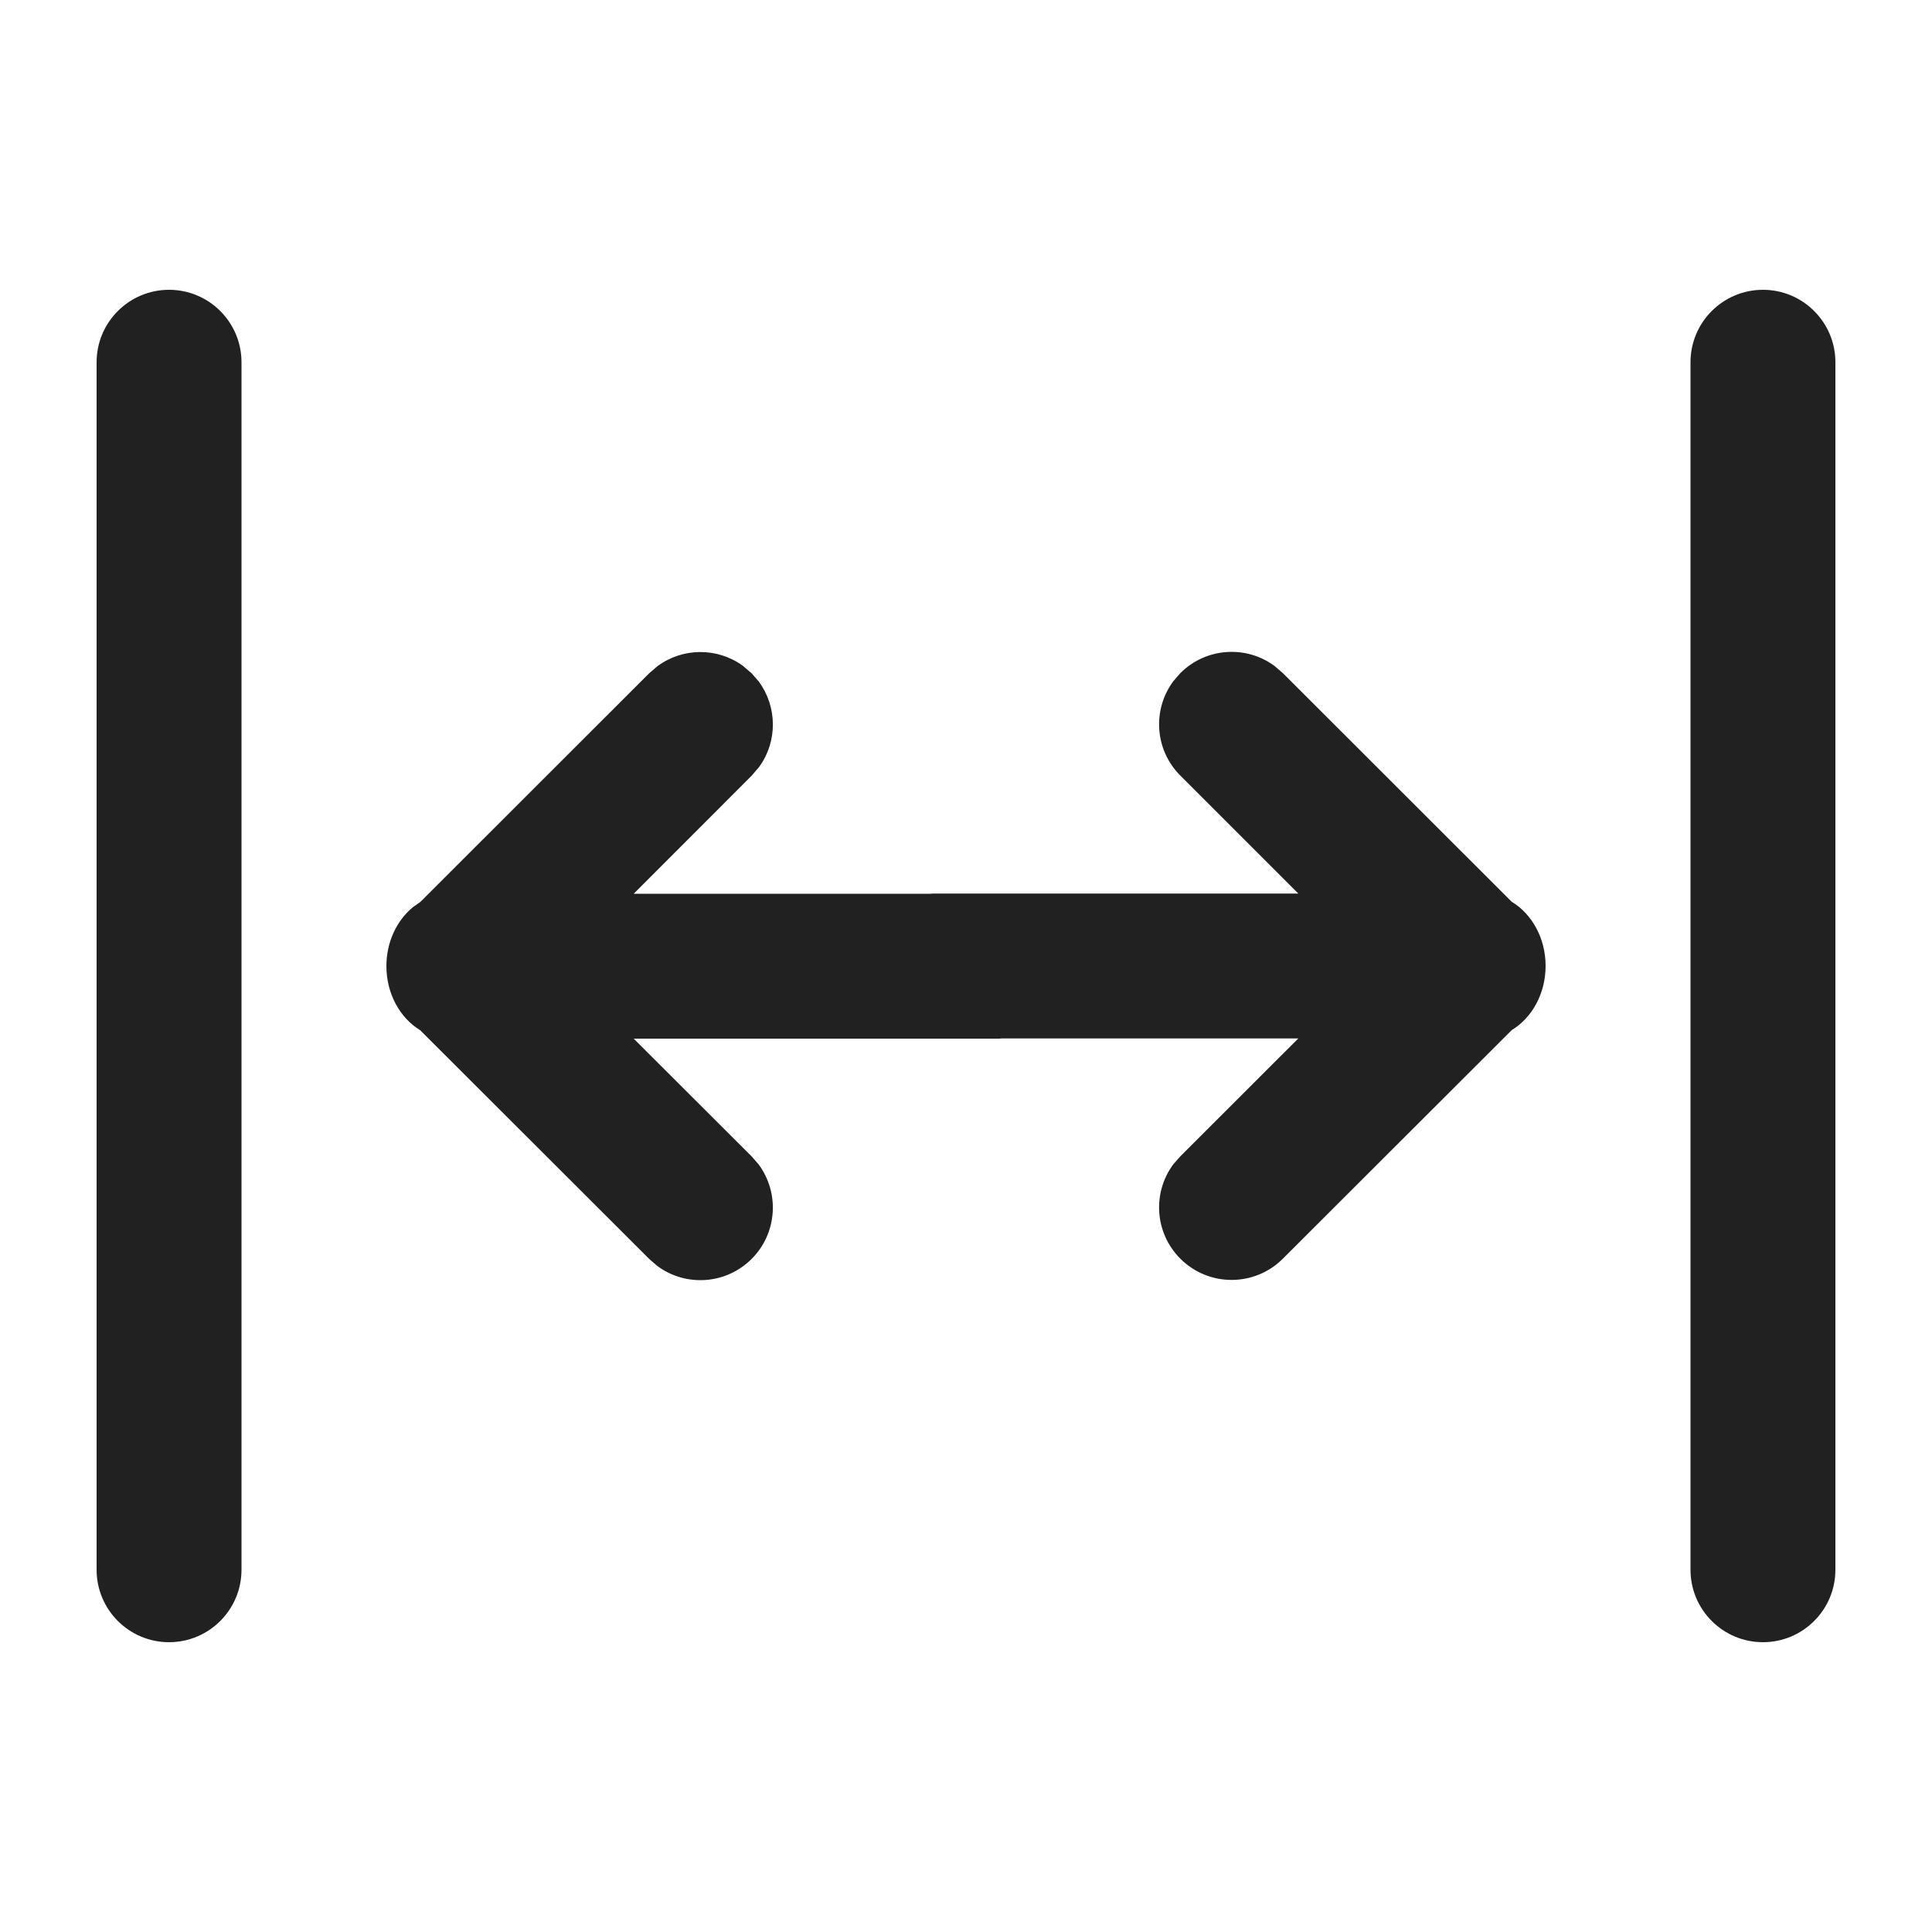
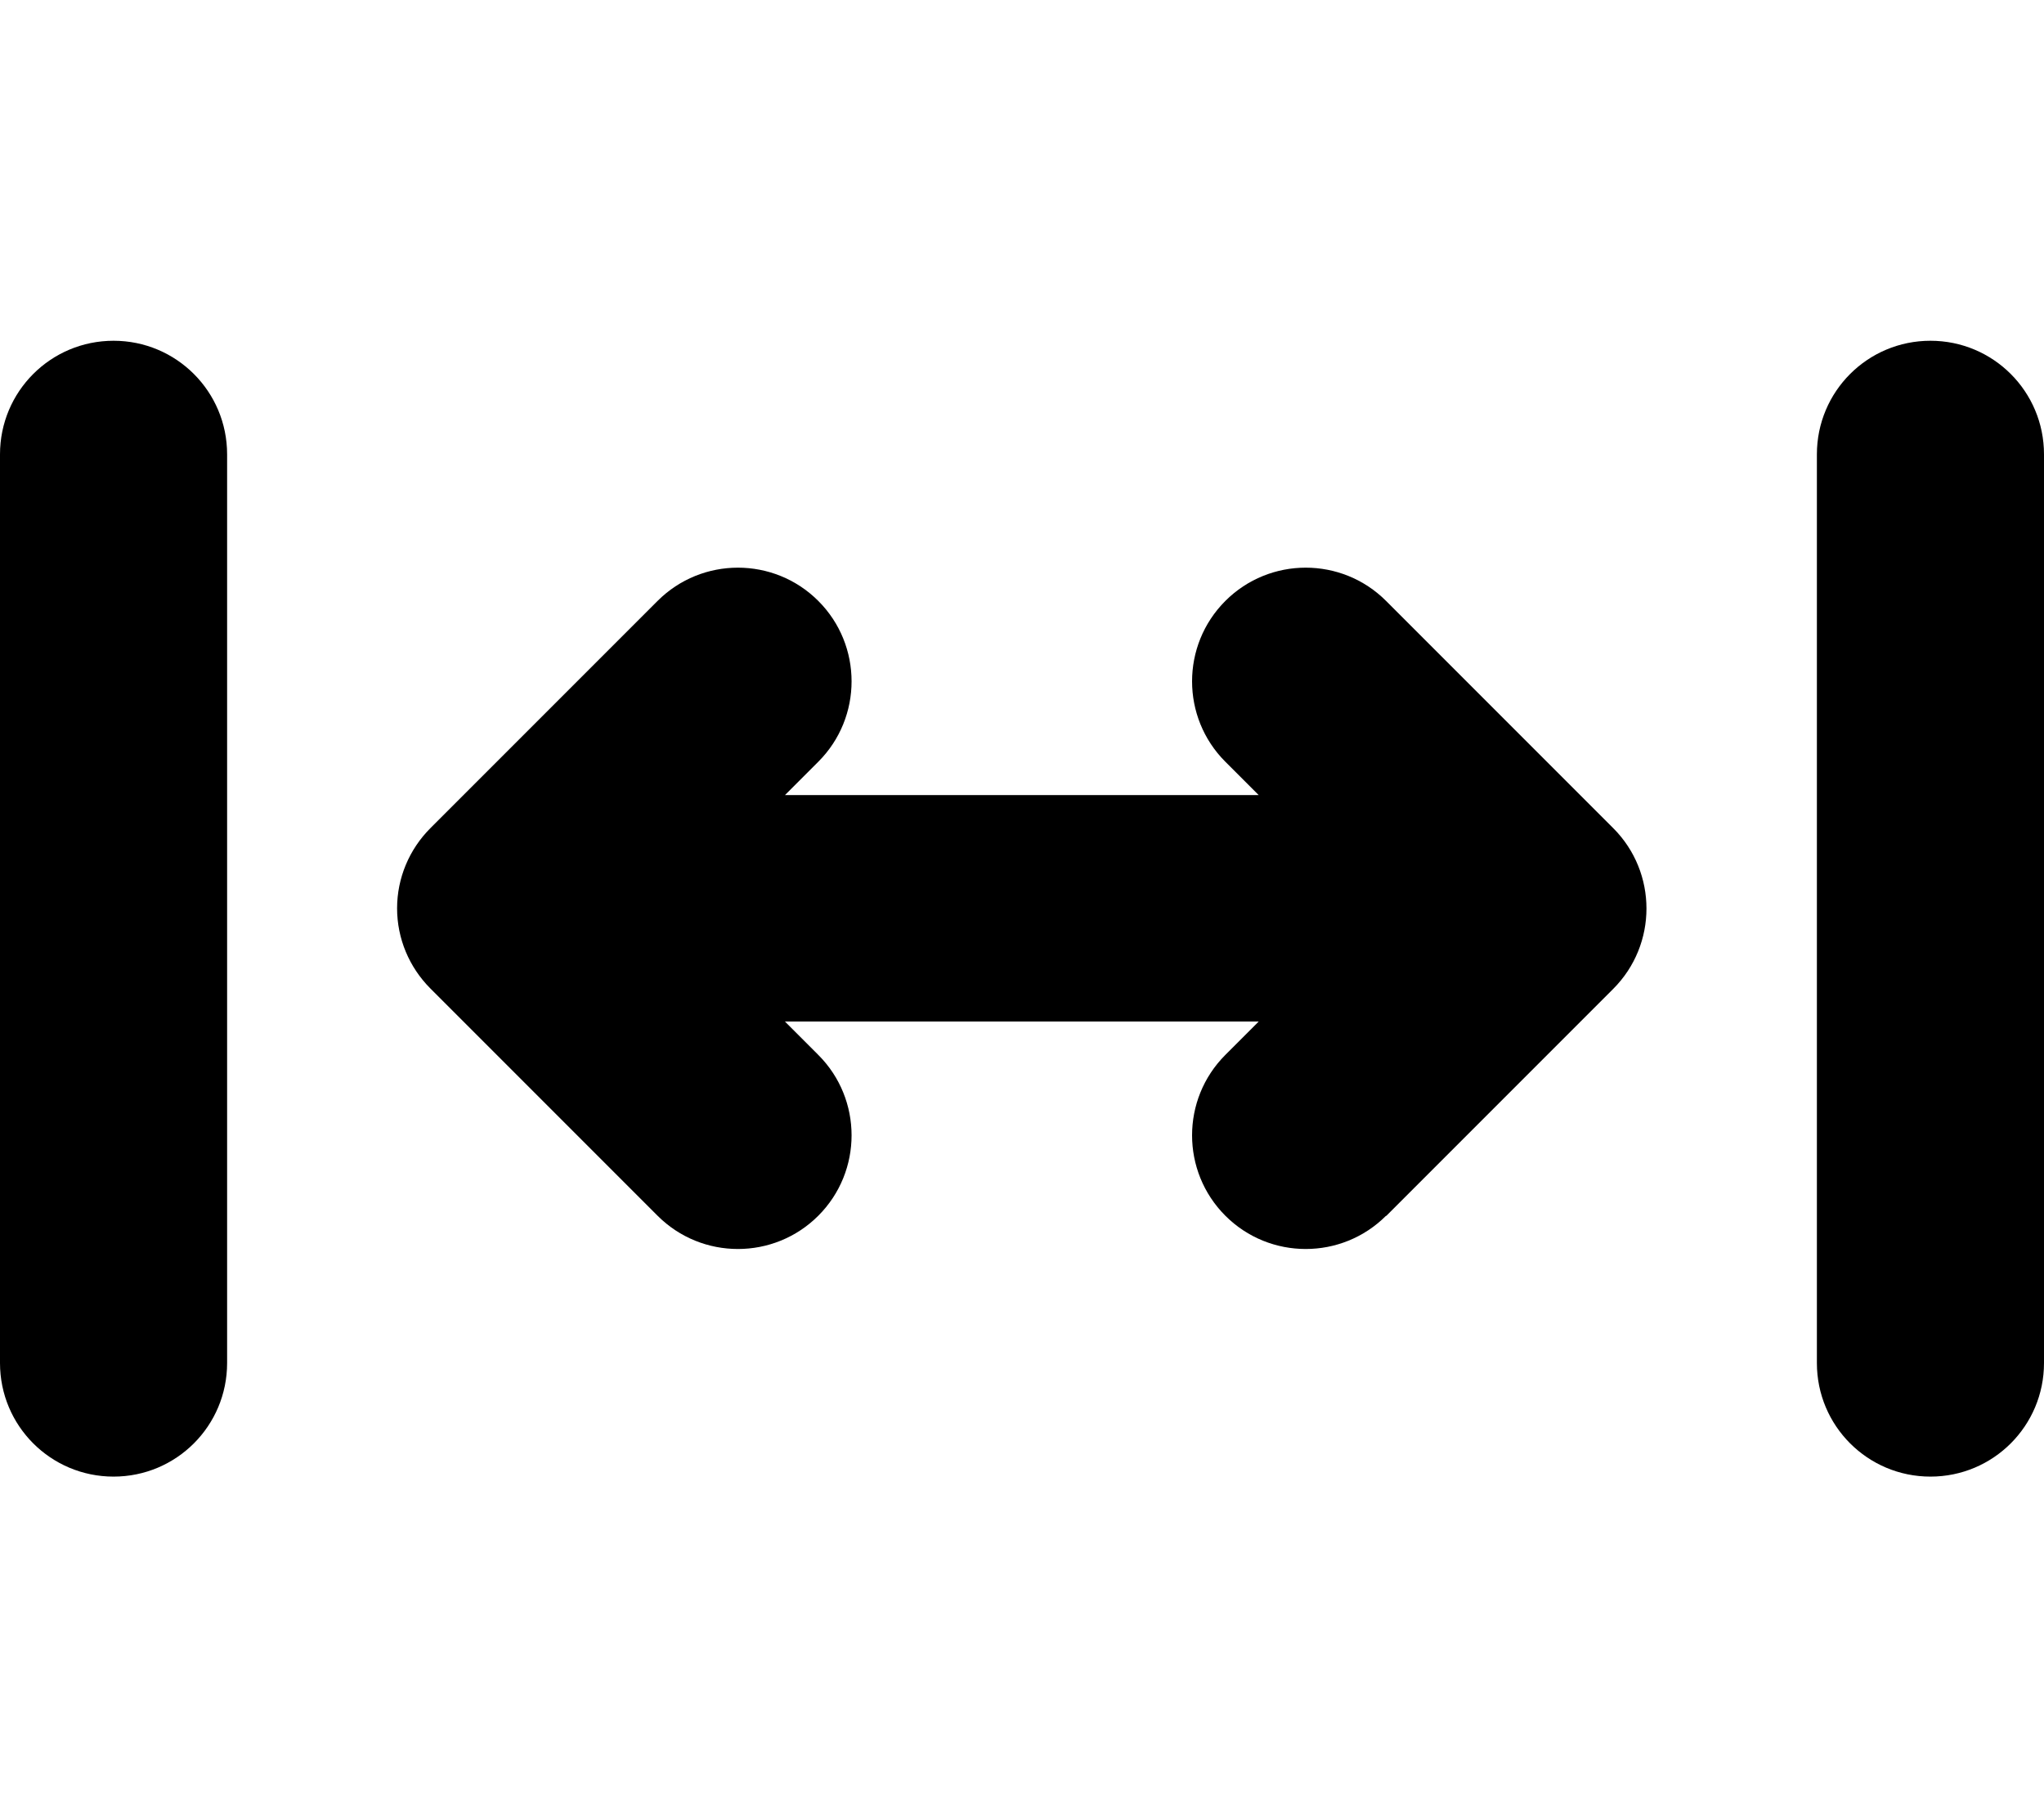
- <svg xmlns="http://www.w3.org/2000/svg" fill="none" height="20" viewBox="0 0 20 20" width="20" version="1.1" id="svg10">
-   <defs id="defs14" />
-   <g fill="#212121" id="g8" transform="translate(-2,-2)">
-     <path d="M 3,18.25 C 3,18.664 3.336,19 3.75,19 4.164,19 4.5,18.664 4.5,18.25 V 5.75 C 4.5,5.336 4.164,5 3.75,5 3.336,5 3,5.336 3,5.75 Z" id="path2" />
-     <path d="M 19.5,18.25 C 19.5,18.664 19.836,19 20.25,19 20.664,19 21,18.664 21,18.25 V 5.75 C 21,5.336 20.664,5 20.25,5 19.836,5 19.5,5.336 19.5,5.75 Z" id="path4" />
-     <path d="m 14.146,14.053 c -0.218,0.294 -0.194,0.71 0.073,0.977 0.293,0.293 0.768,0.293 1.061,0 l 2.37,-2.367 C 17.858,12.537 18,12.287 18,11.999 18,11.711 17.858,11.461 17.649,11.335 L 15.28,8.968 15.195,8.895 C 14.902,8.677 14.485,8.702 14.219,8.968 L 14.146,9.052 c -0.218,0.294 -0.194,0.71 0.073,0.977 l 1.221,1.221 h -3.784 l -0.025,0.002 H 8.56 L 9.781,10.03 9.861,9.936 C 10.05,9.673 10.047,9.315 9.854,9.054 L 9.781,8.97 9.687,8.89 C 9.424,8.701 9.066,8.703 8.805,8.897 L 8.72,8.97 6.351,11.337 6.276,11.39 C 6.109,11.526 6,11.749 6,12.001 c 0,0.288 0.142,0.538 0.35,0.664 l 2.37,2.367 0.084,0.073 c 0.294,0.218 0.71,0.194 0.977,-0.073 0.266,-0.266 0.29,-0.683 0.073,-0.977 L 9.781,13.971 8.56,12.752 h 3.784 l 0.025,-0.002 H 15.44 l -1.221,1.22 z" id="path6" />
-   </g>
+ <svg xmlns="http://www.w3.org/2000/svg" viewBox="0 0 576 512">
+   <path fill="currentColor" d="M32 96C14.3 96 0 110.3 0 128L0 384c0 17.7 14.3 32 32 32s32-14.3 32-32l0-256c0-17.7-14.3-32-32-32zM390.6 342.6l64-64c12.5-12.5 12.5-32.8 0-45.3l-64-64c-12.5-12.5-32.8-12.5-45.3 0s-12.5 32.8 0 45.3l9.4 9.4-133.5 0 9.4-9.4c12.5-12.5 12.5-32.8 0-45.3s-32.8-12.5-45.3 0l-64 64c-6 6-9.4 14.1-9.4 22.6s3.4 16.6 9.4 22.6l64 64c12.5 12.5 32.8 12.5 45.3 0s12.5-32.8 0-45.3l-9.4-9.4 133.5 0-9.4 9.4c-12.5 12.5-12.5 32.8 0 45.3s32.8 12.5 45.3 0zM576 128c0-17.7-14.3-32-32-32s-32 14.3-32 32l0 256c0 17.7 14.3 32 32 32s32-14.3 32-32l0-256z" />
</svg>
